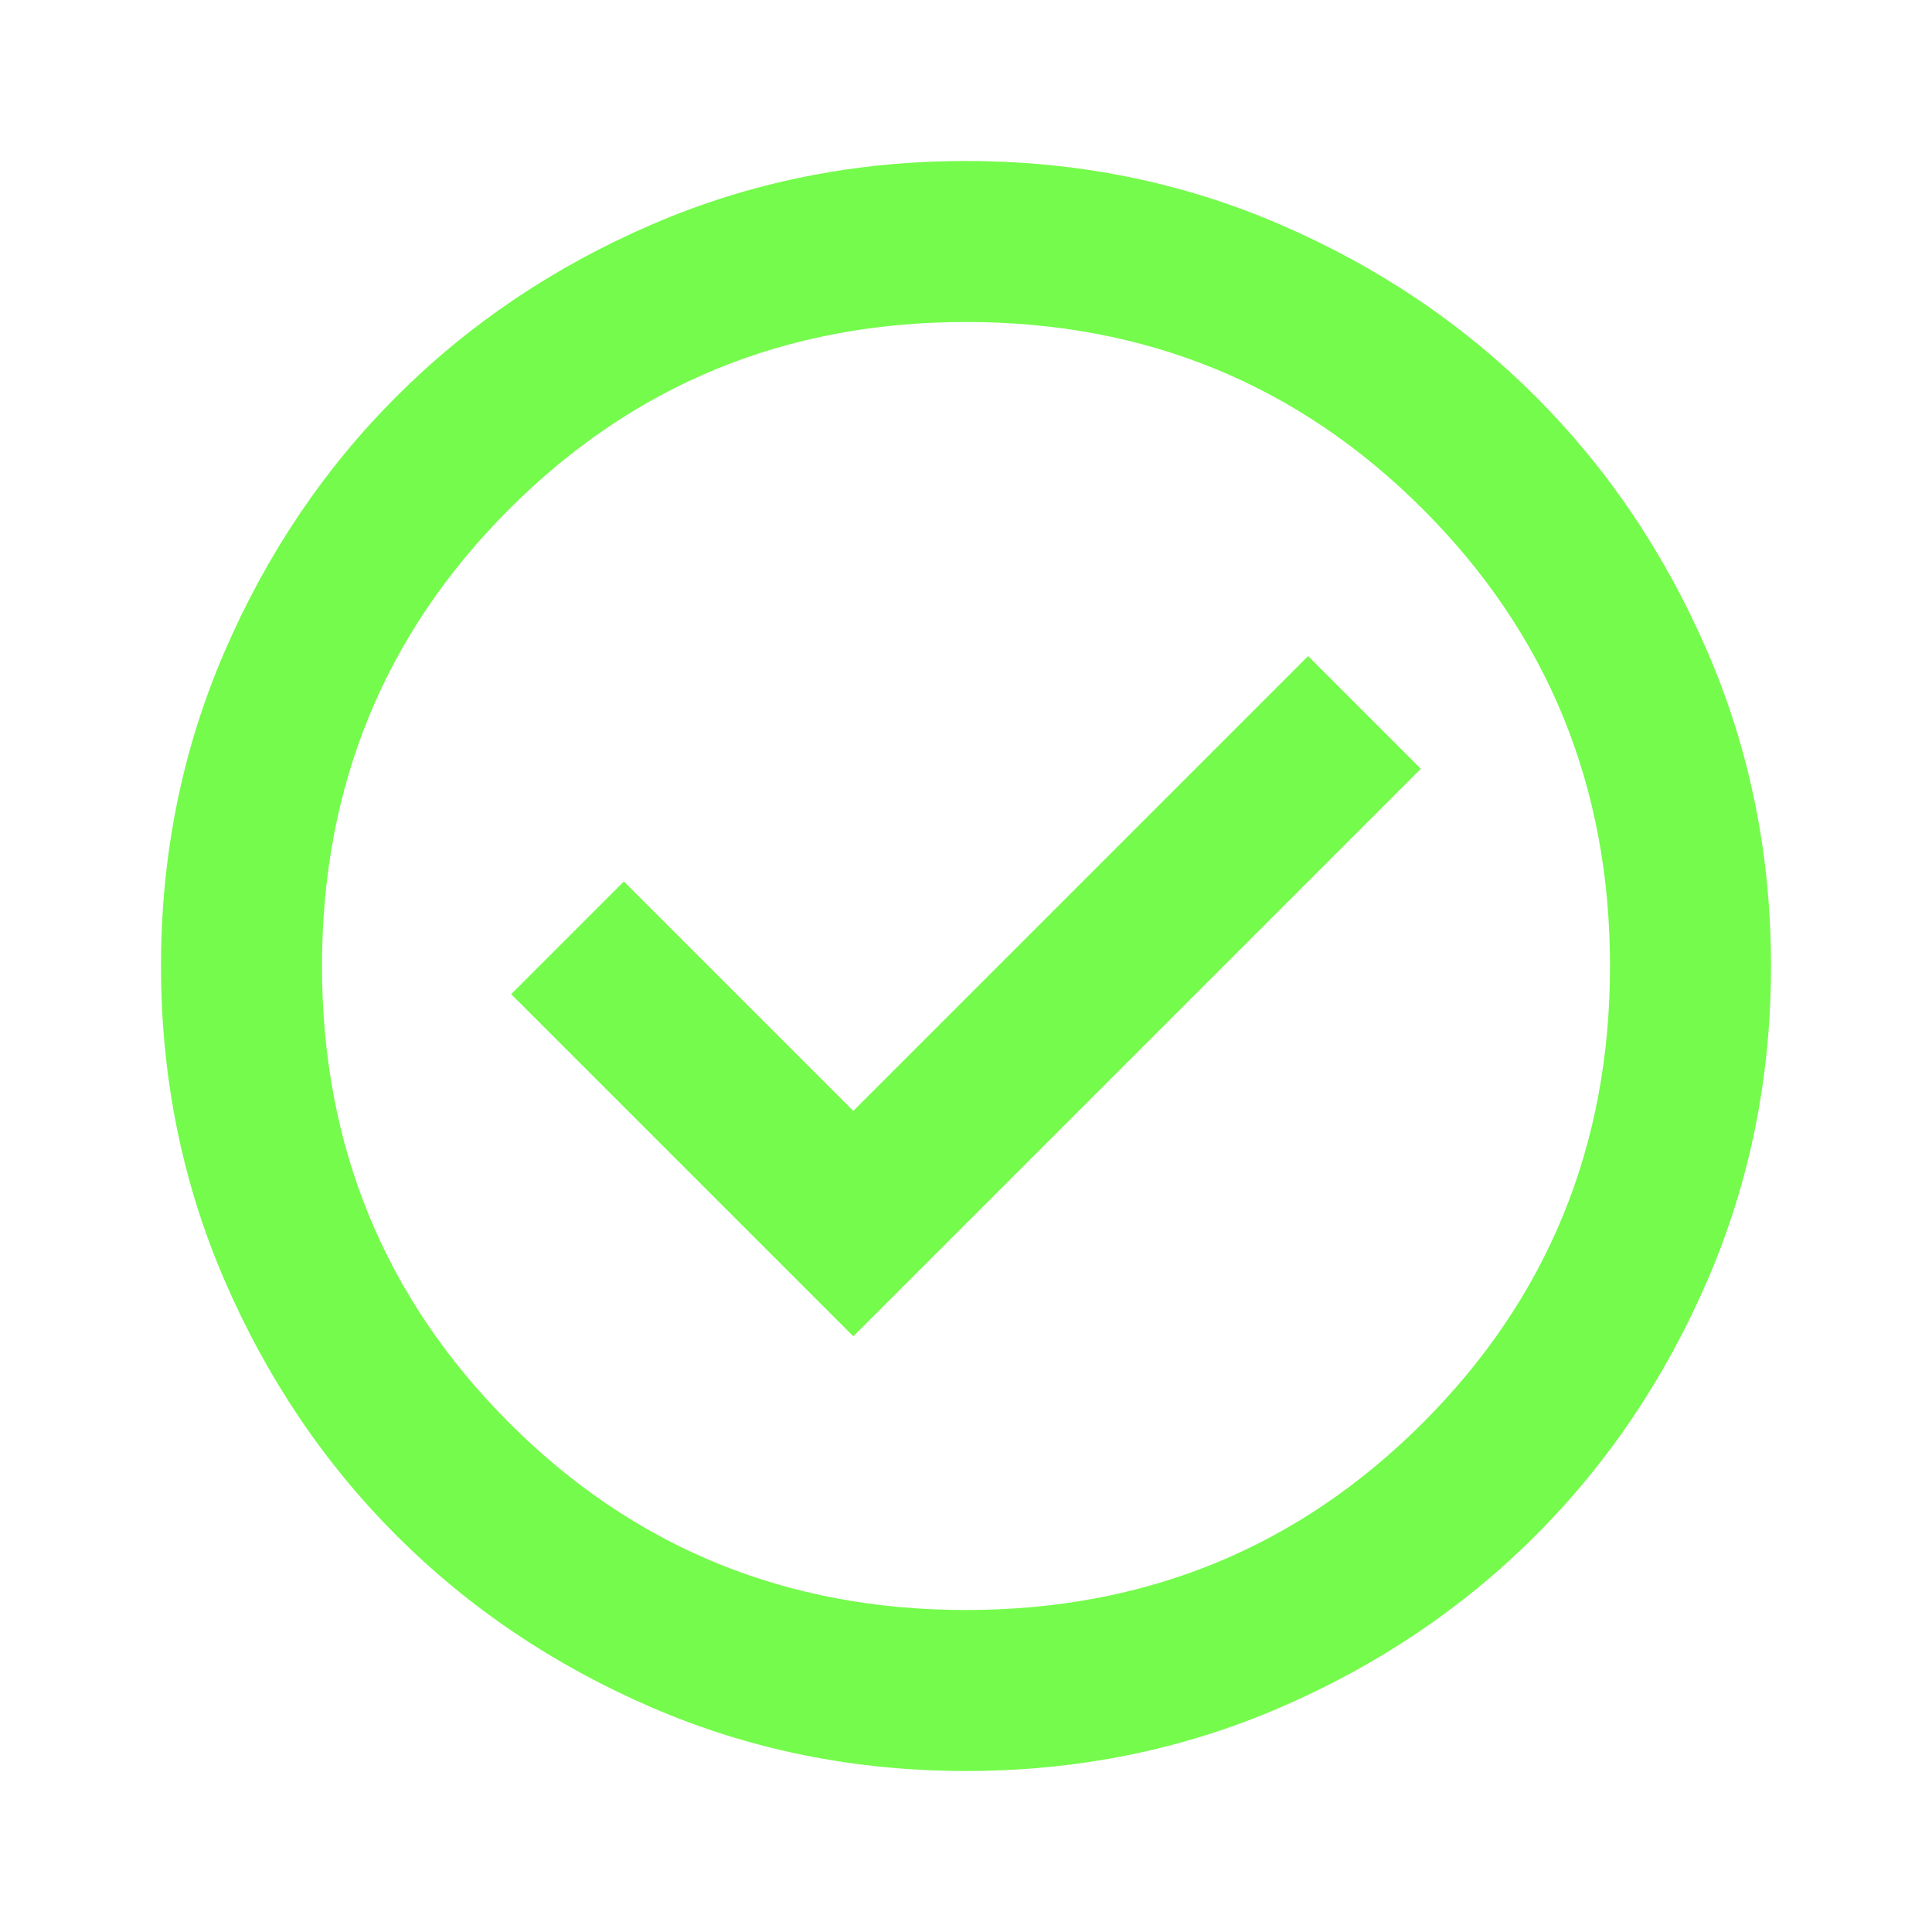
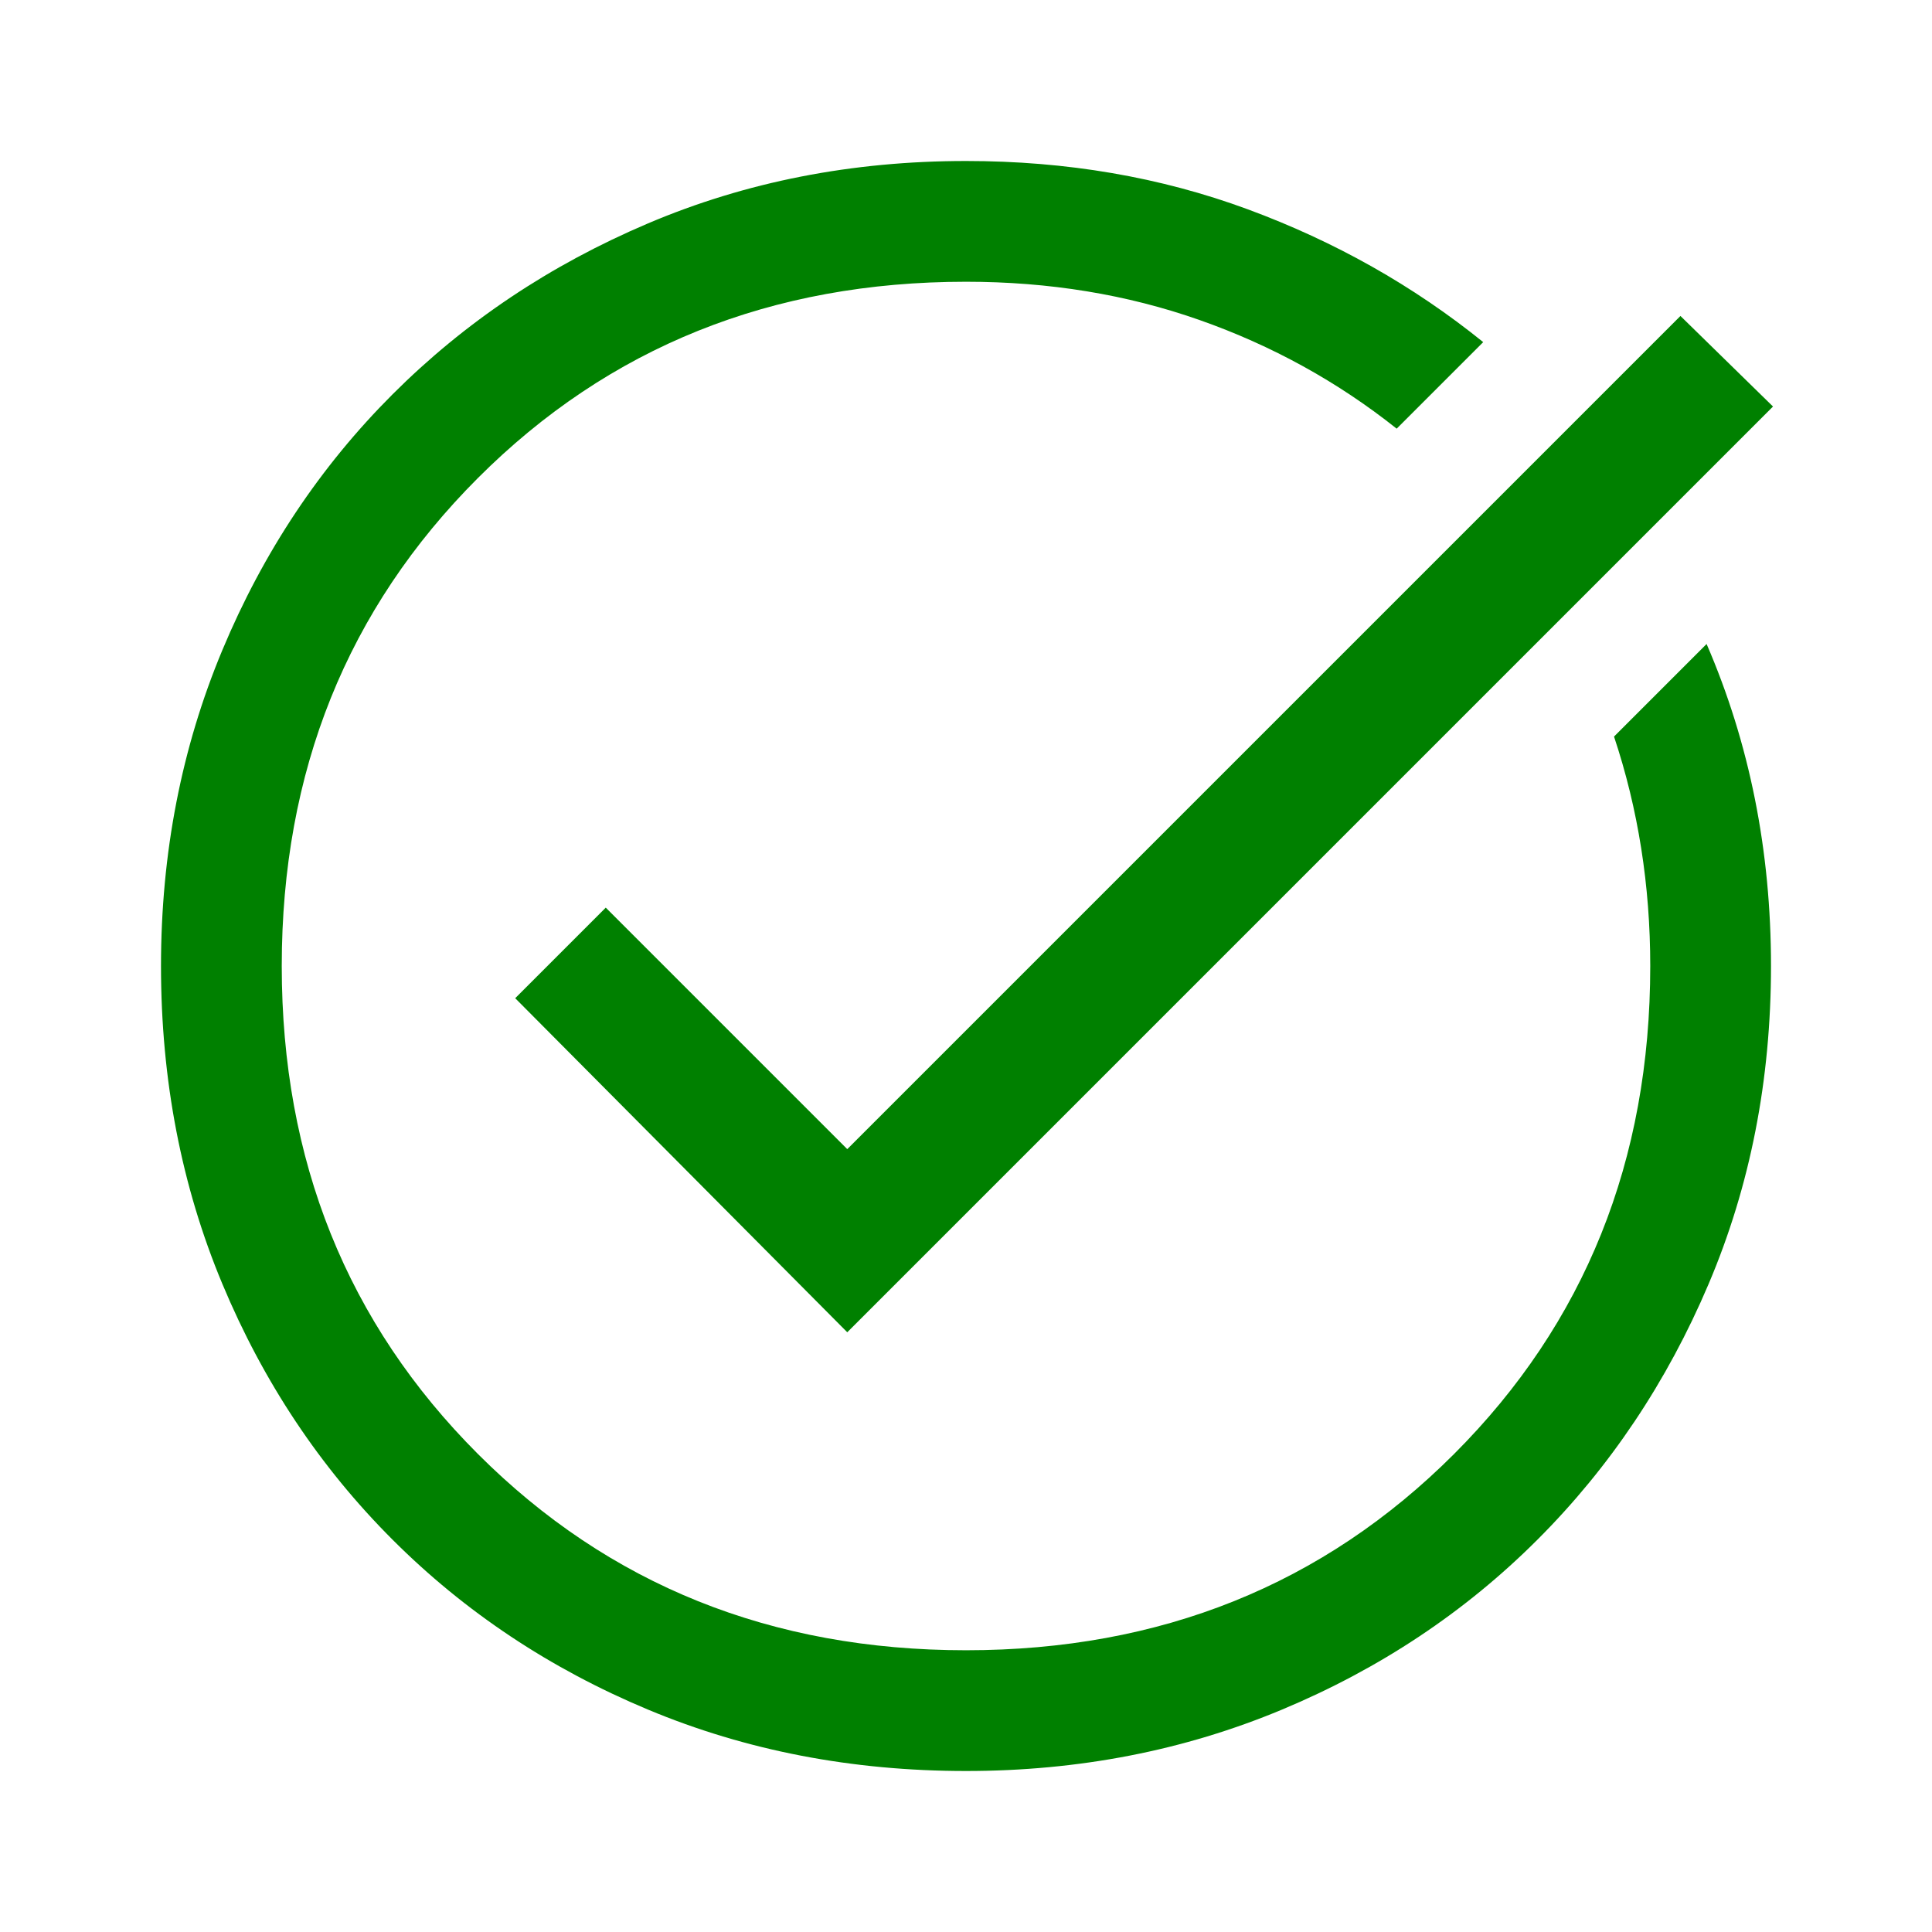
- <svg xmlns="http://www.w3.org/2000/svg" height="24px" viewBox="0 -960 960 960" width="24px" fill="#75FB4C">
-   <path d="m424-296 282-282-56-56-226 226-114-114-56 56 170 170Zm56 216q-83 0-156-31.5T197-197q-54-54-85.5-127T80-480q0-83 31.5-156T197-763q54-54 127-85.5T480-880q83 0 156 31.5T763-763q54 54 85.5 127T880-480q0 83-31.5 156T763-197q-54 54-127 85.5T480-80Zm0-80q134 0 227-93t93-227q0-134-93-227t-227-93q-134 0-227 93t-93 227q0 134 93 227t227 93Zm0-320Z" />
+ <svg xmlns="http://www.w3.org/2000/svg" height="48px" viewBox="0 -960 960 960" width="48px" fill="green">
+   <path d="M480-80q-85 0-158-30.5T195-195q-54-54-84.5-127T80-480q0-84 30.5-157T195-764q54-54 127-85t158-31q75 0 140 24t117 66l-43 43q-44-35-98-54t-116-19q-145 0-242.5 97.5T140-480q0 145 97.5 242.5T480-140q145 0 242.5-97.5T820-480q0-30-4.5-58.5T802-594l46-46q16 37 24 77t8 83q0 85-31 158t-85 127q-54 54-127 84.5T480-80Zm-59-218L256-464l45-45 120 120 414-414 46 45-460 460Z" />
</svg>
